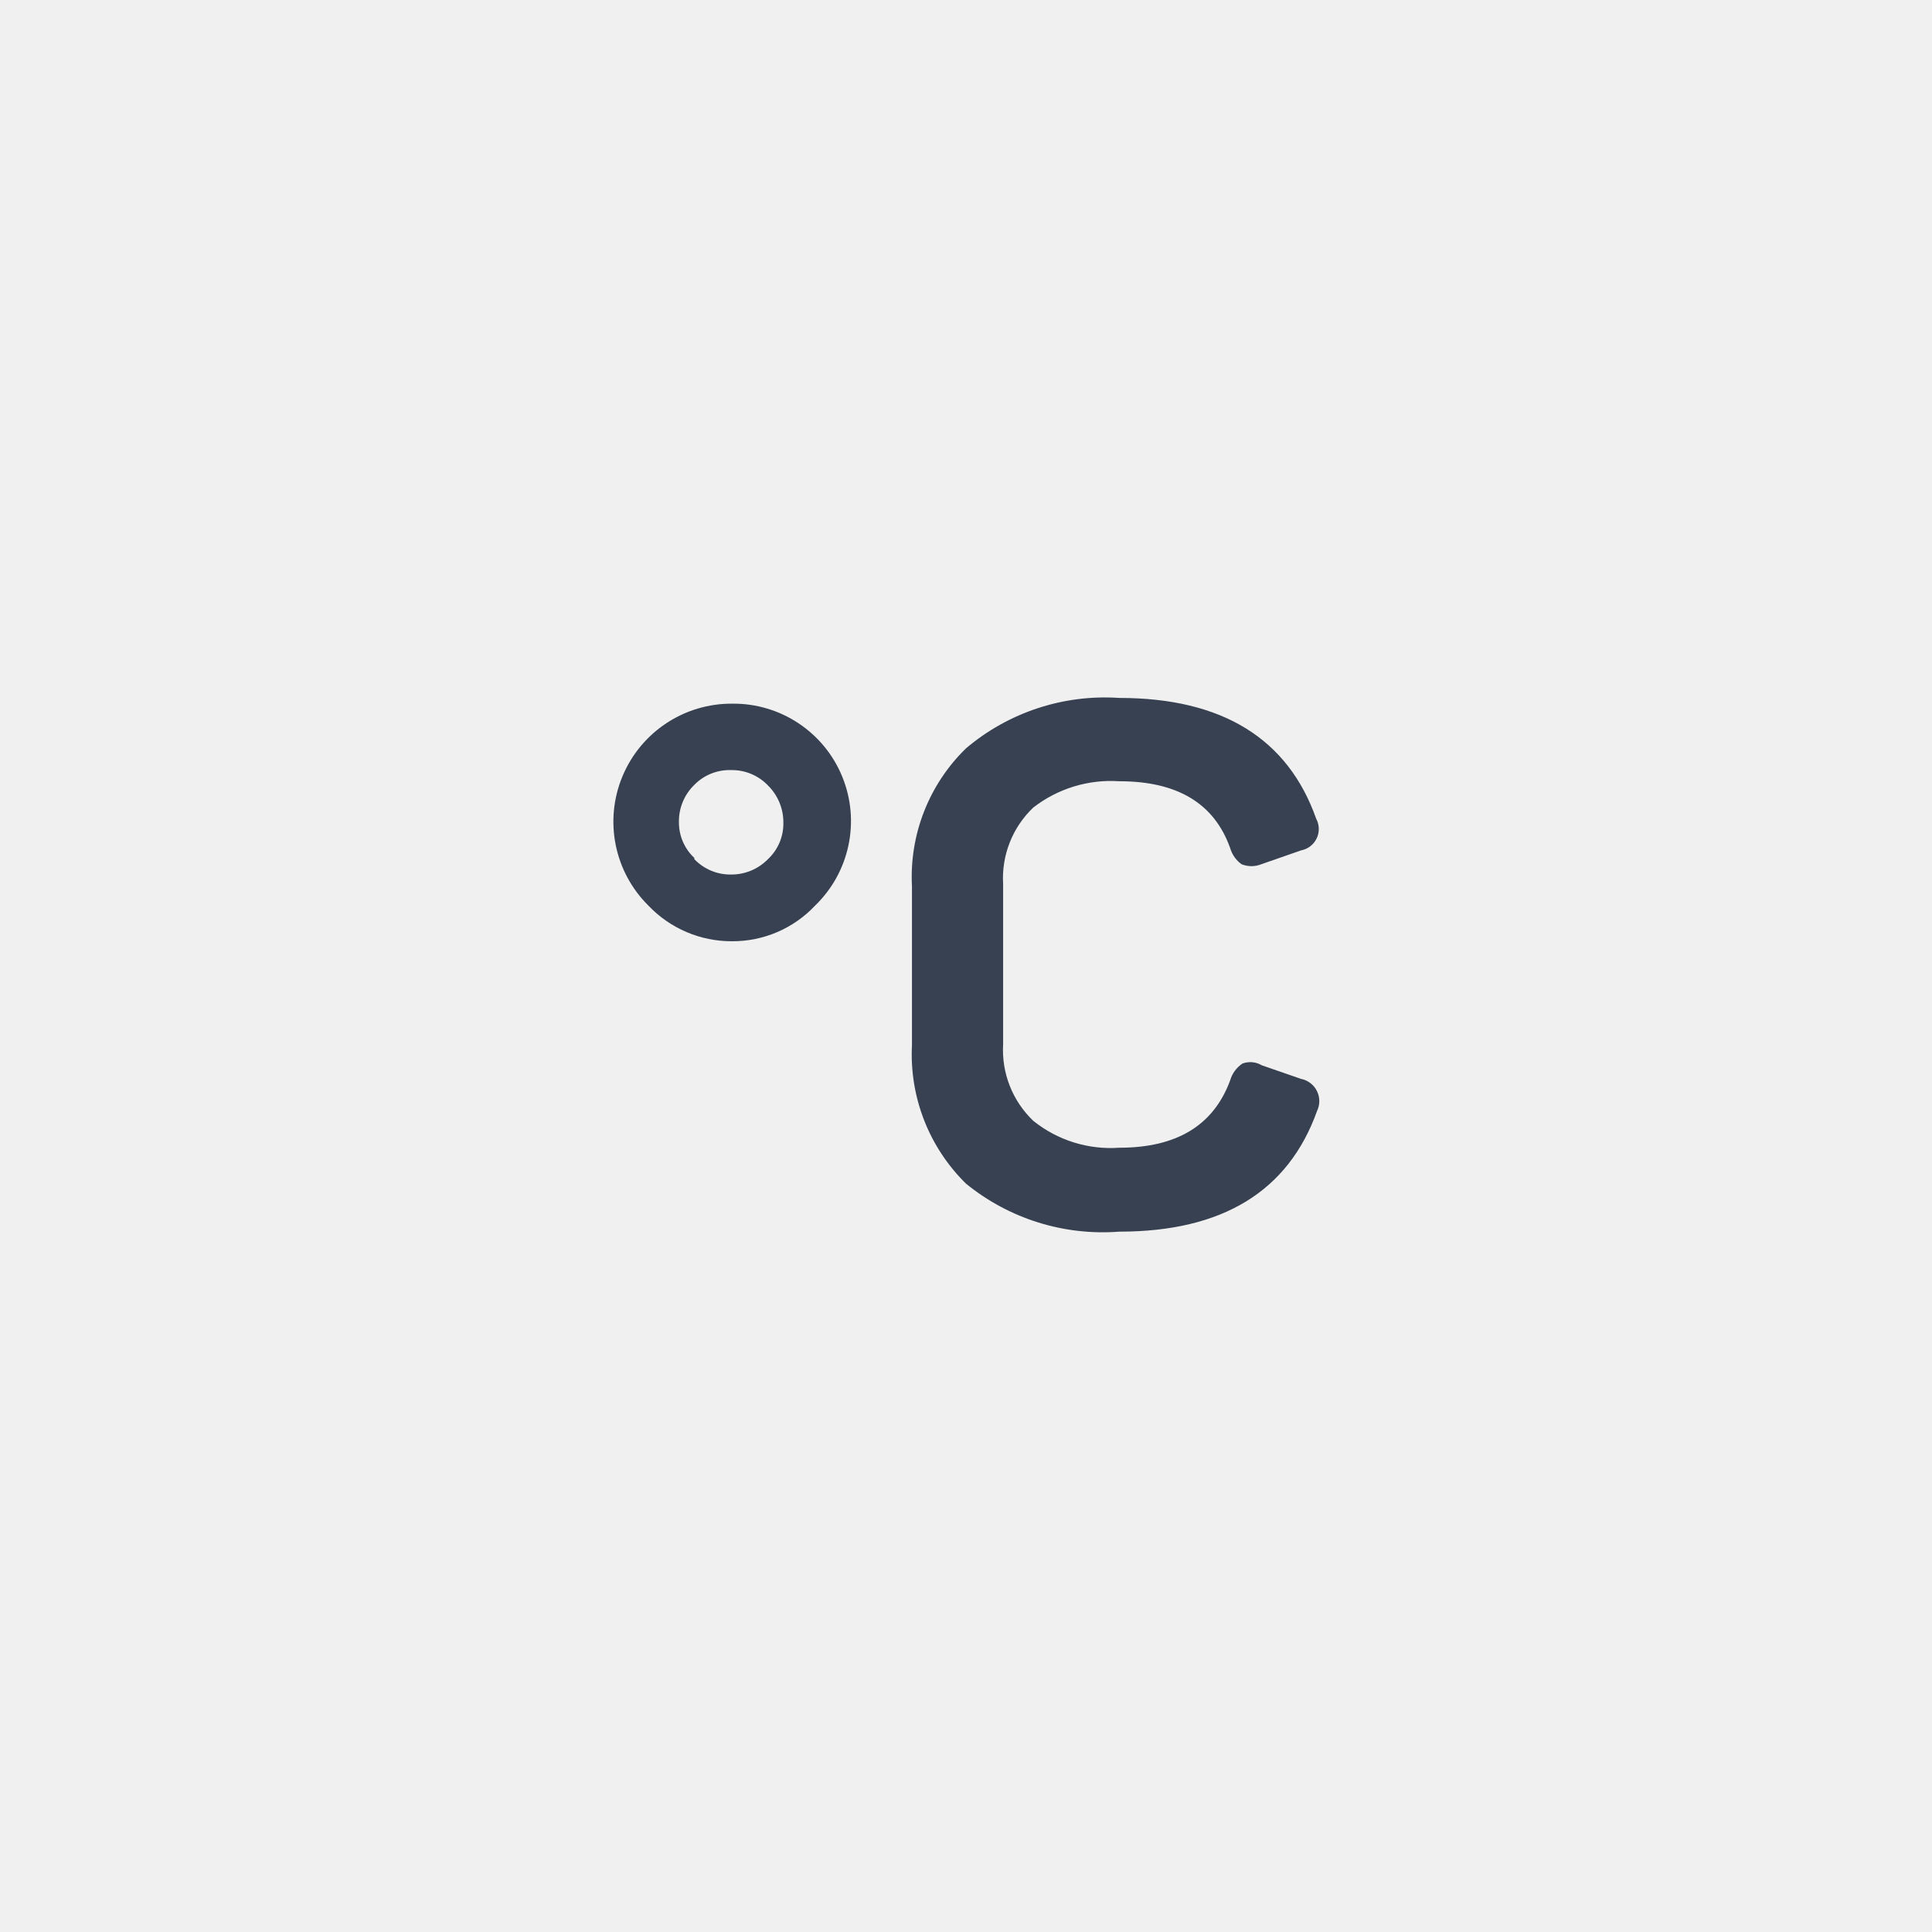
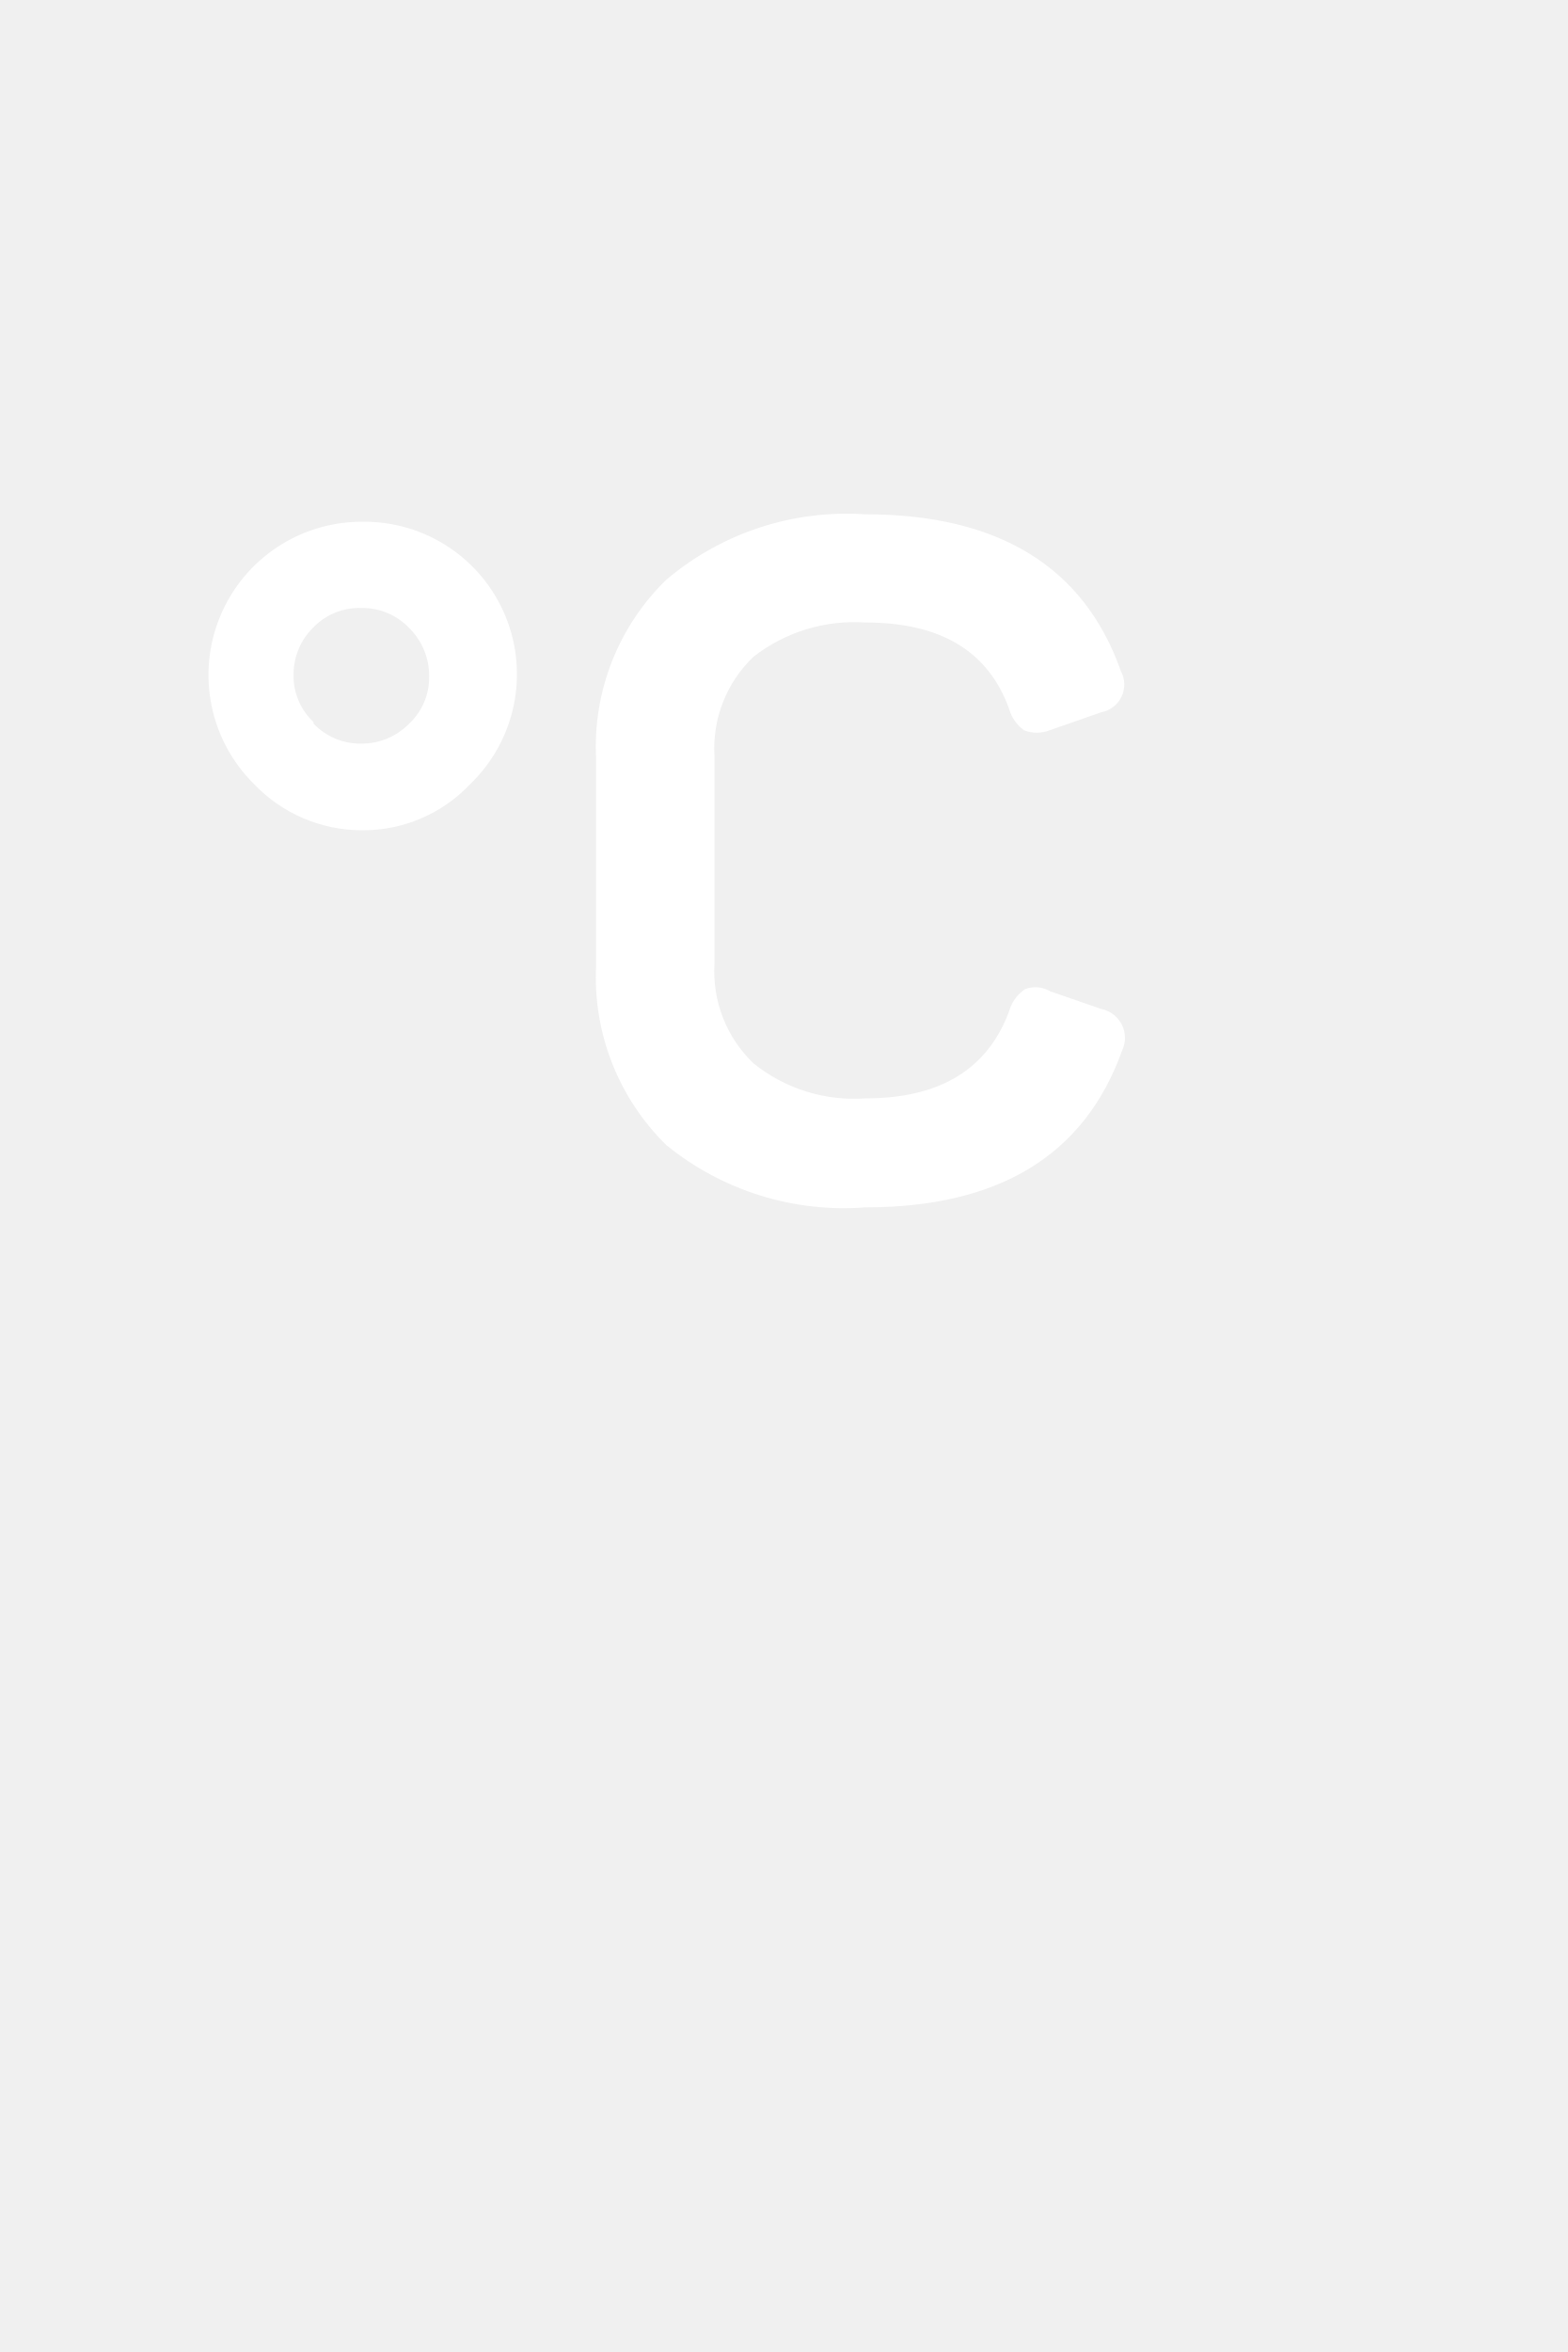
- <svg xmlns="http://www.w3.org/2000/svg" viewBox="0 0 64 64">
-   <path fill="#374151" d="M27 30a3.75 3.75 0 01-2.75 1.18A3.8 3.8 0 0121.48 30a3.91 3.91 0 012.78-6.69A3.89 3.89 0 0127 30zm-4-1.54a1.65 1.65 0 001.22.51 1.69 1.69 0 001.22-.51 1.61 1.61 0 00.51-1.2 1.71 1.71 0 00-.5-1.23 1.65 1.65 0 00-1.23-.52A1.63 1.63 0 0023 26a1.68 1.68 0 00-.51 1.23 1.61 1.61 0 00.51 1.19zM32 24.79a7.12 7.12 0 015.08-1.67c3.4 0 5.58 1.34 6.52 4a.72.72 0 01-.5 1.05l-1.32.46a.88.88 0 01-.65 0 1 1 0 01-.38-.54c-.53-1.48-1.75-2.21-3.67-2.21a4.19 4.19 0 00-2.85.87 3.23 3.23 0 00-1 2.54v5.3a3.24 3.24 0 001 2.54 4.09 4.09 0 002.85.89c1.9 0 3.12-.74 3.67-2.23a1 1 0 01.41-.56.75.75 0 01.64.06l1.3.45a.75.75 0 01.53 1.06q-1.43 4-6.55 4A7.17 7.17 0 0132 39.21a6 6 0 01-1.79-4.59v-5.26A5.94 5.94 0 0132 24.79z" />
+ <svg xmlns="http://www.w3.org/2000/svg" viewBox="15 10 40 60" x="0px" y="0px">
+   <path fill="#fff" d="M27 30a3.75 3.75 0 01-2.75 1.18A3.8 3.8 0 0121.48 30a3.91 3.91 0 012.78-6.69A3.89 3.89 0 0127 30zm-4-1.54a1.65 1.65 0 001.22.51 1.69 1.69 0 001.22-.51 1.61 1.61 0 00.51-1.2 1.71 1.71 0 00-.5-1.23 1.65 1.65 0 00-1.23-.52A1.63 1.63 0 0023 26a1.68 1.68 0 00-.51 1.23 1.61 1.61 0 00.51 1.19zM32 24.79a7.12 7.12 0 015.08-1.67c3.4 0 5.58 1.34 6.52 4a.72.72 0 01-.5 1.05l-1.32.46a.88.88 0 01-.65 0 1 1 0 01-.38-.54c-.53-1.48-1.75-2.21-3.67-2.21a4.19 4.19 0 00-2.85.87 3.23 3.23 0 00-1 2.54v5.3a3.24 3.24 0 001 2.54 4.09 4.09 0 002.85.89c1.9 0 3.12-.74 3.67-2.23a1 1 0 01.41-.56.75.75 0 01.64.06l1.3.45a.75.75 0 01.53 1.06q-1.43 4-6.55 4A7.17 7.17 0 0132 39.21a6 6 0 01-1.79-4.59v-5.26A5.94 5.94 0 0132 24.79z" />
</svg>
